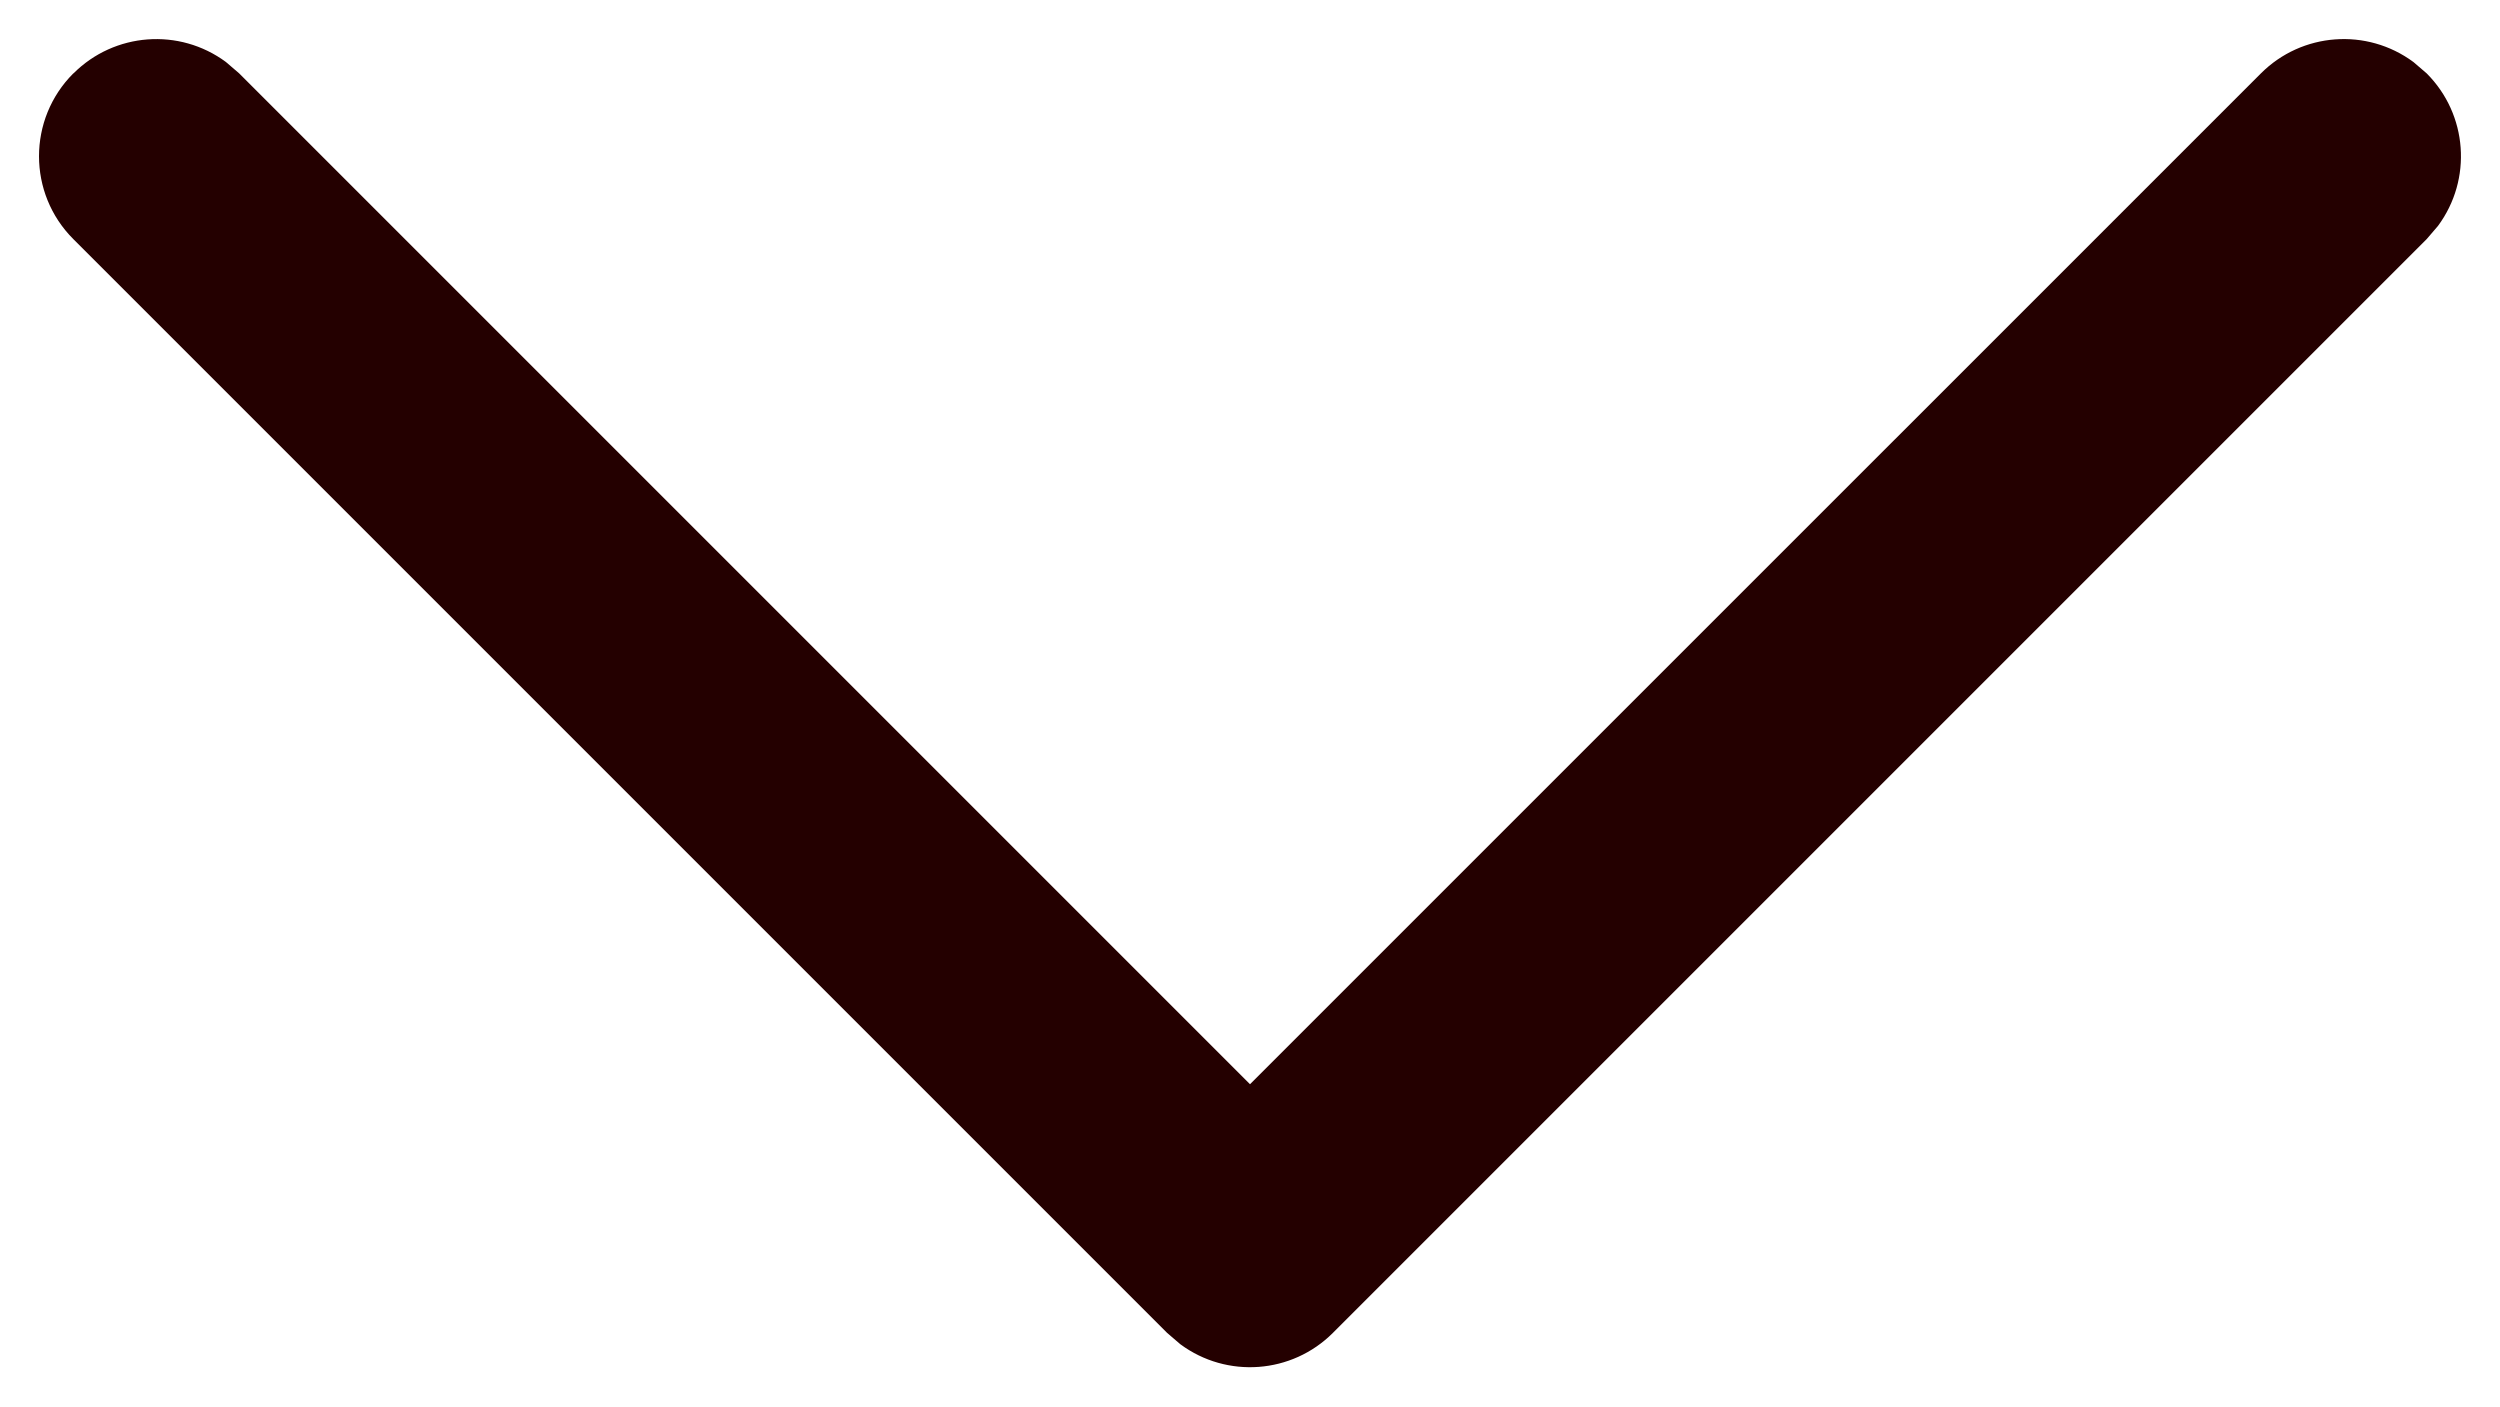
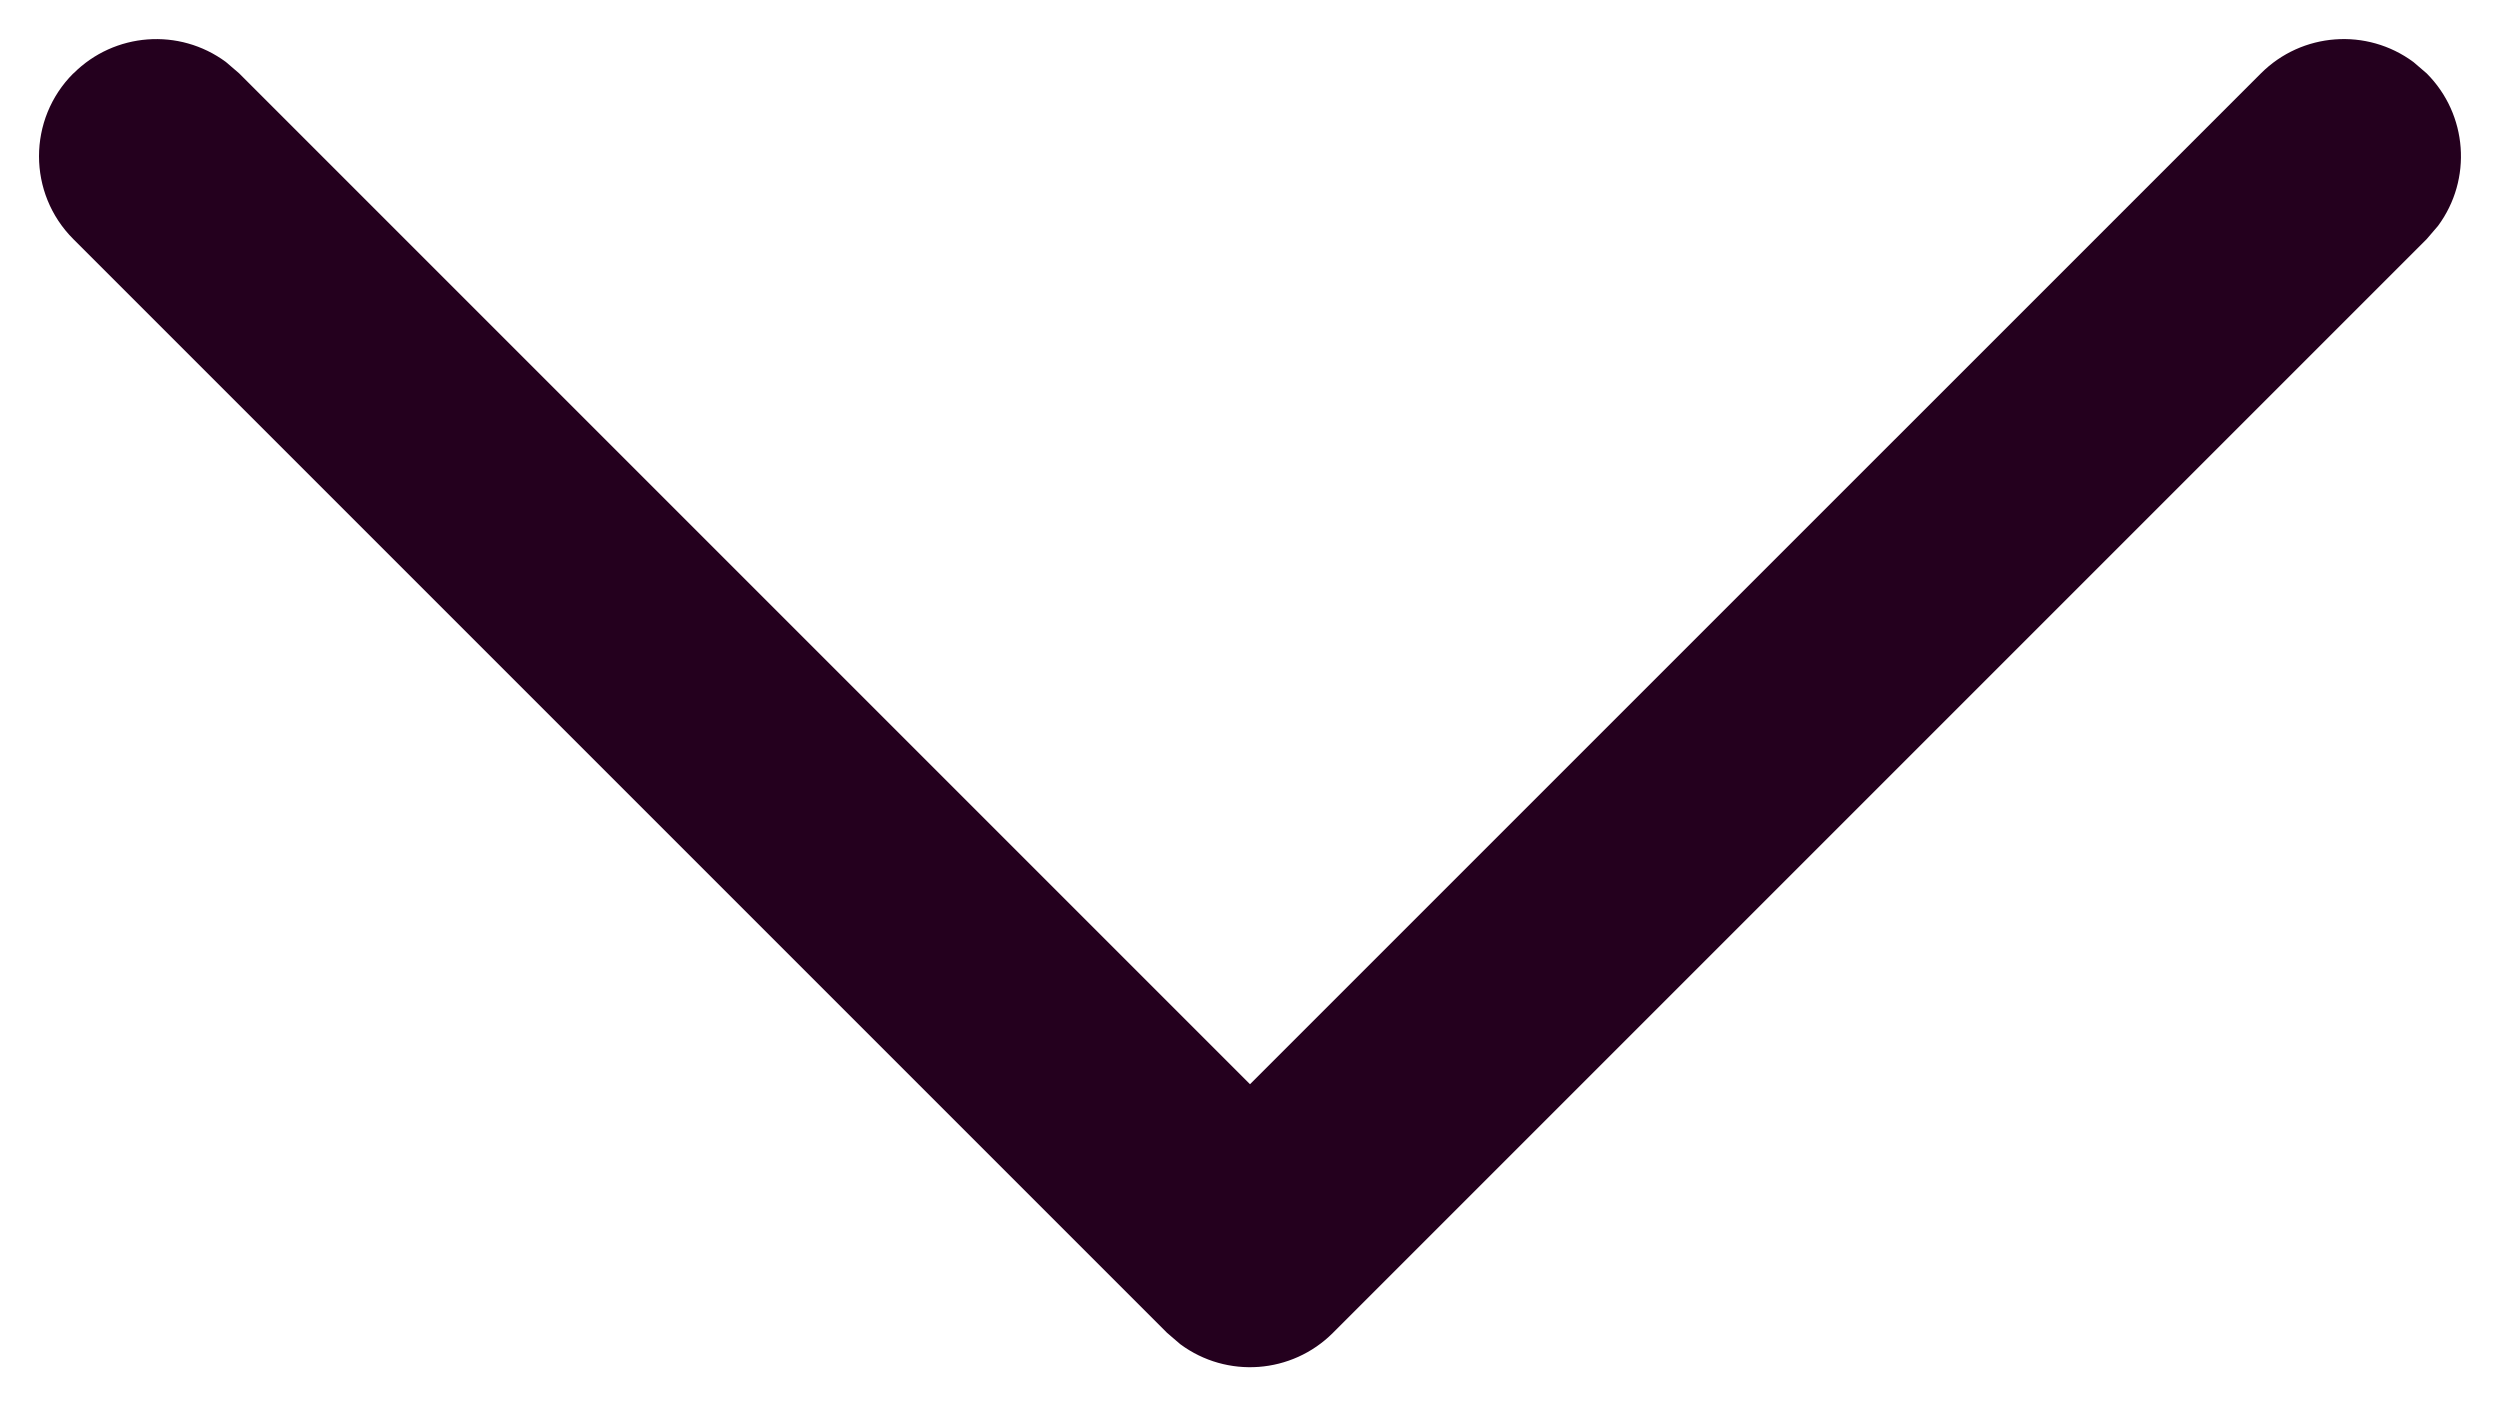
<svg xmlns="http://www.w3.org/2000/svg" width="32" height="18" fill="none">
-   <path d="M.94.94A1.5 1.5 0 012.891.793l.169.145L16 13.878 28.94.939a1.5 1.5 0 011.952-.145l.169.145a1.5 1.5 0 01.145 1.953l-.145.169-14 14a1.5 1.5 0 01-1.953.145l-.169-.145-14-14a1.5 1.5 0 010-2.122z" fill="#240000" />
+   <path d="M.94.94A1.5 1.5 0 012.891.793l.169.145L16 13.878 28.94.939a1.5 1.5 0 011.952-.145l.169.145a1.5 1.5 0 01.145 1.953l-.145.169-14 14a1.5 1.5 0 01-1.953.145l-.169-.145-14-14a1.5 1.5 0 010-2.122z" fill="#24001e" />
</svg>
